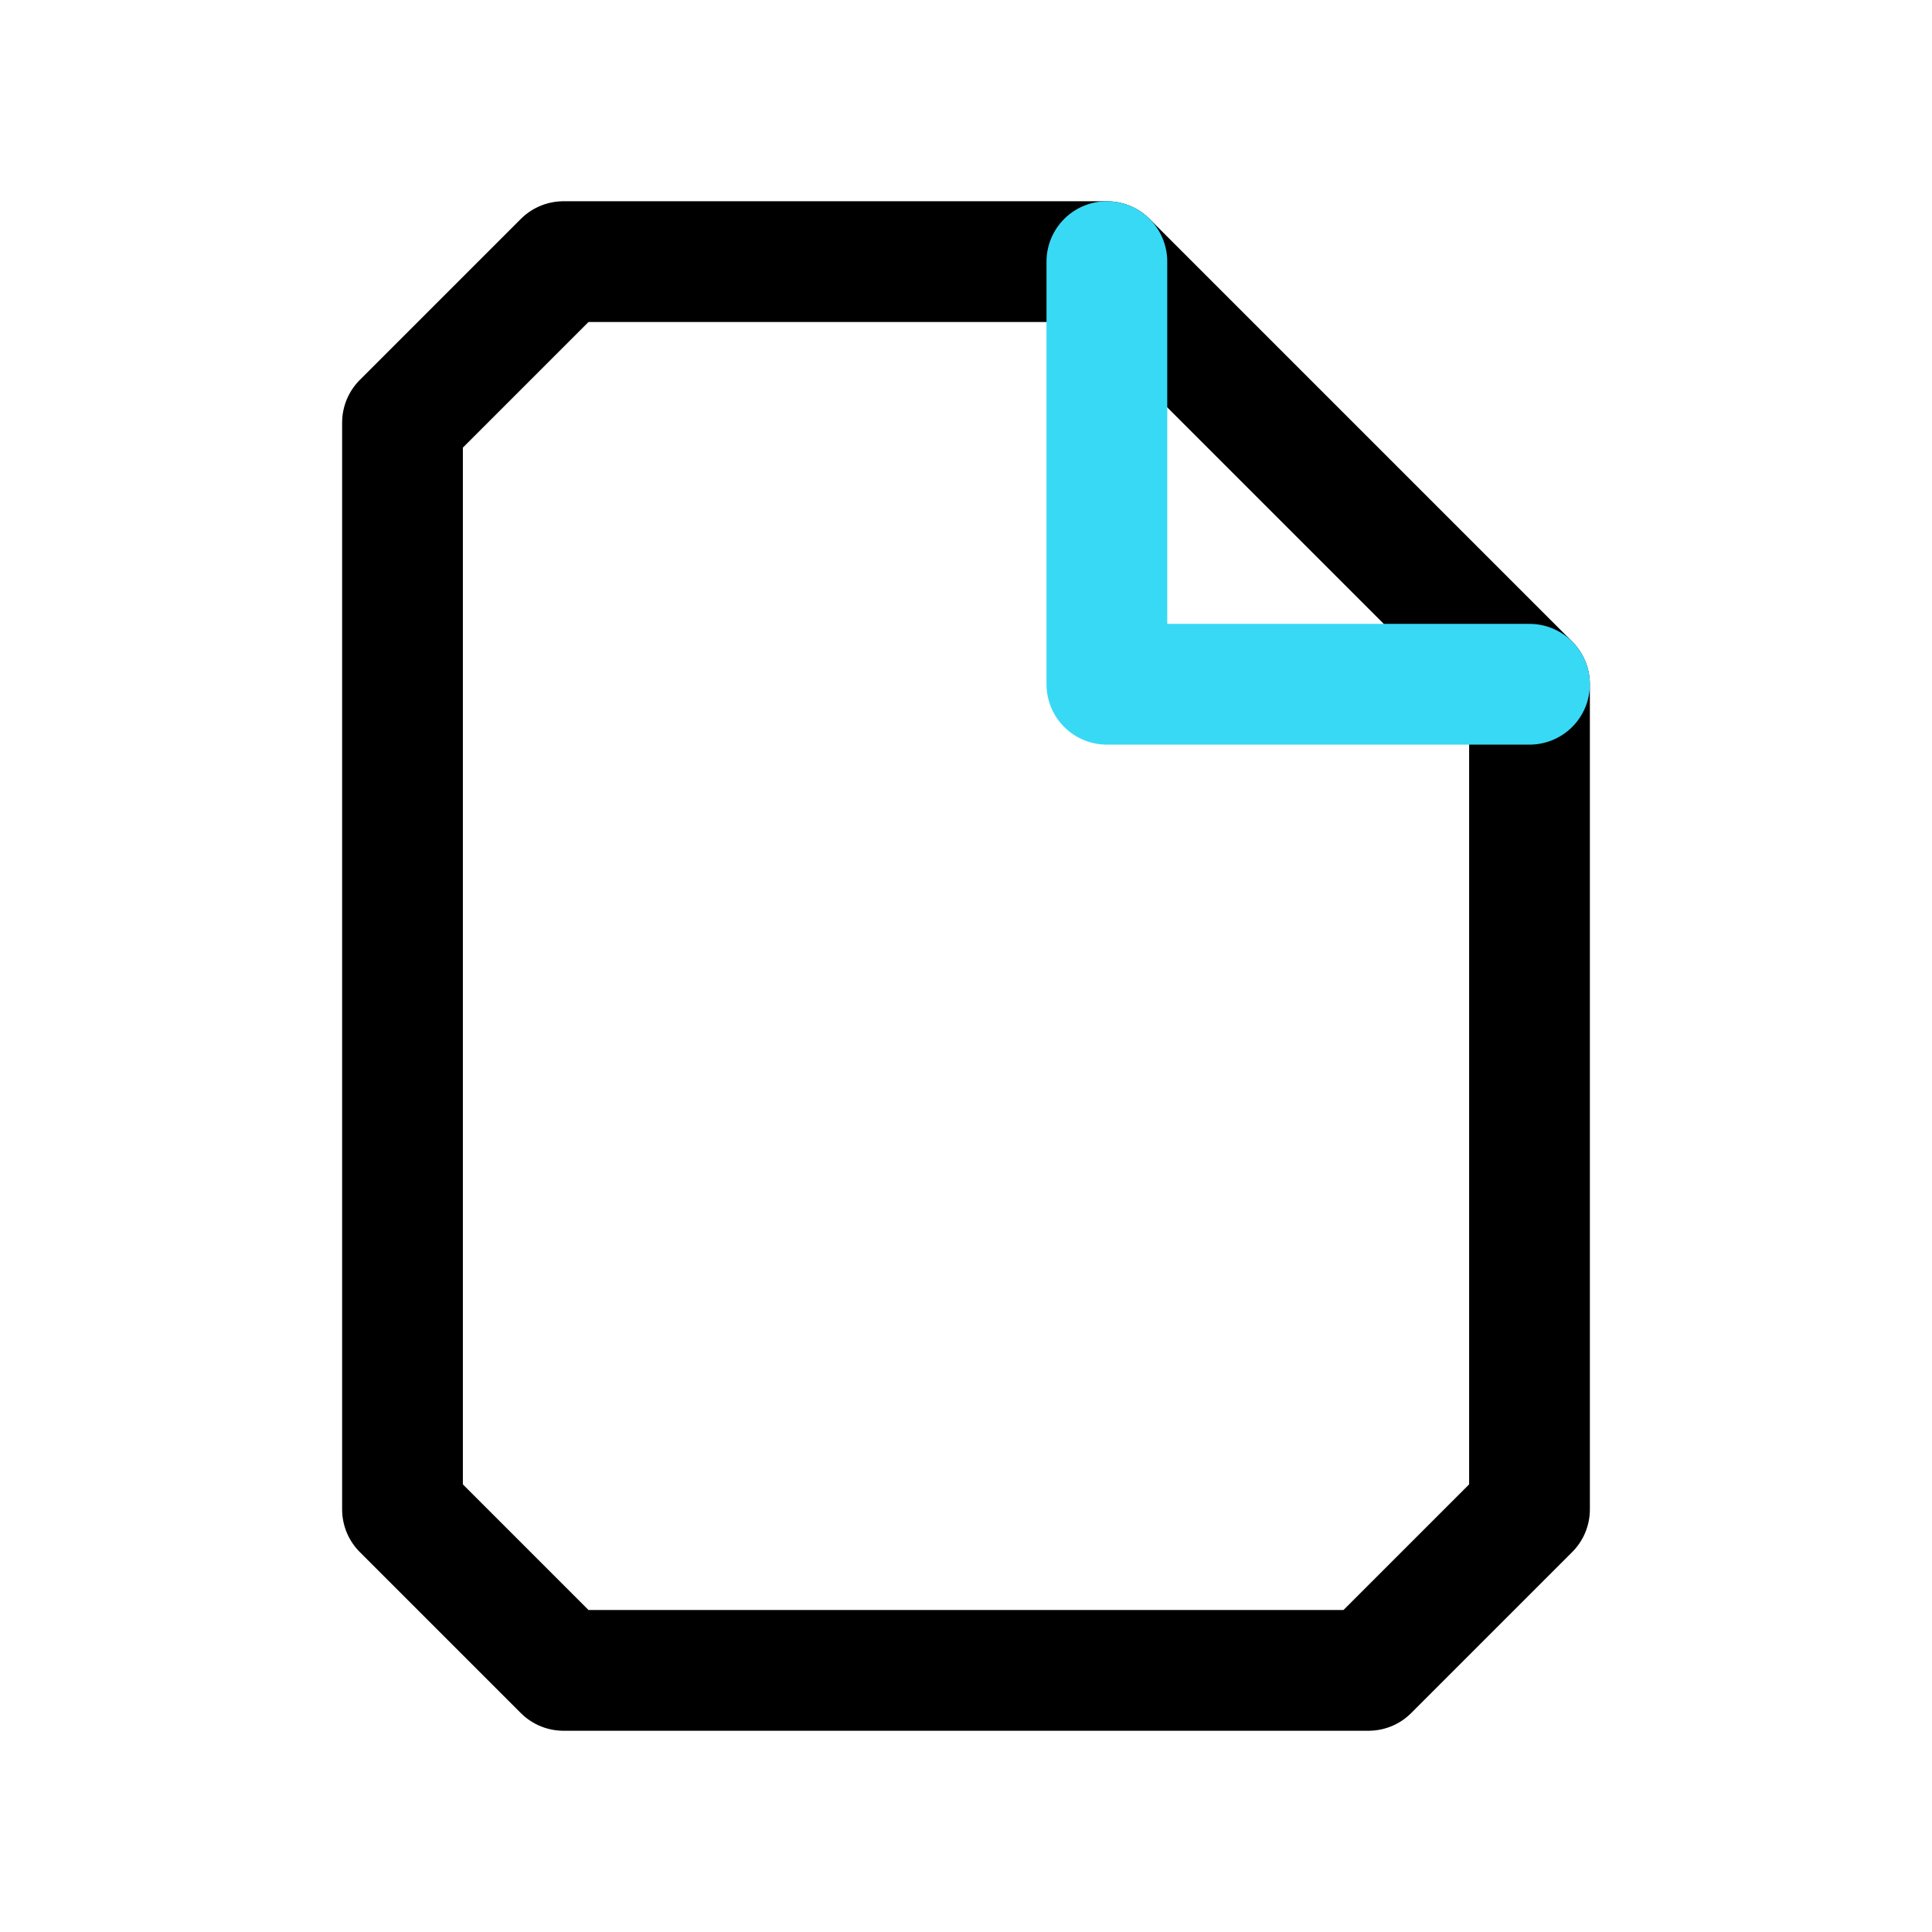
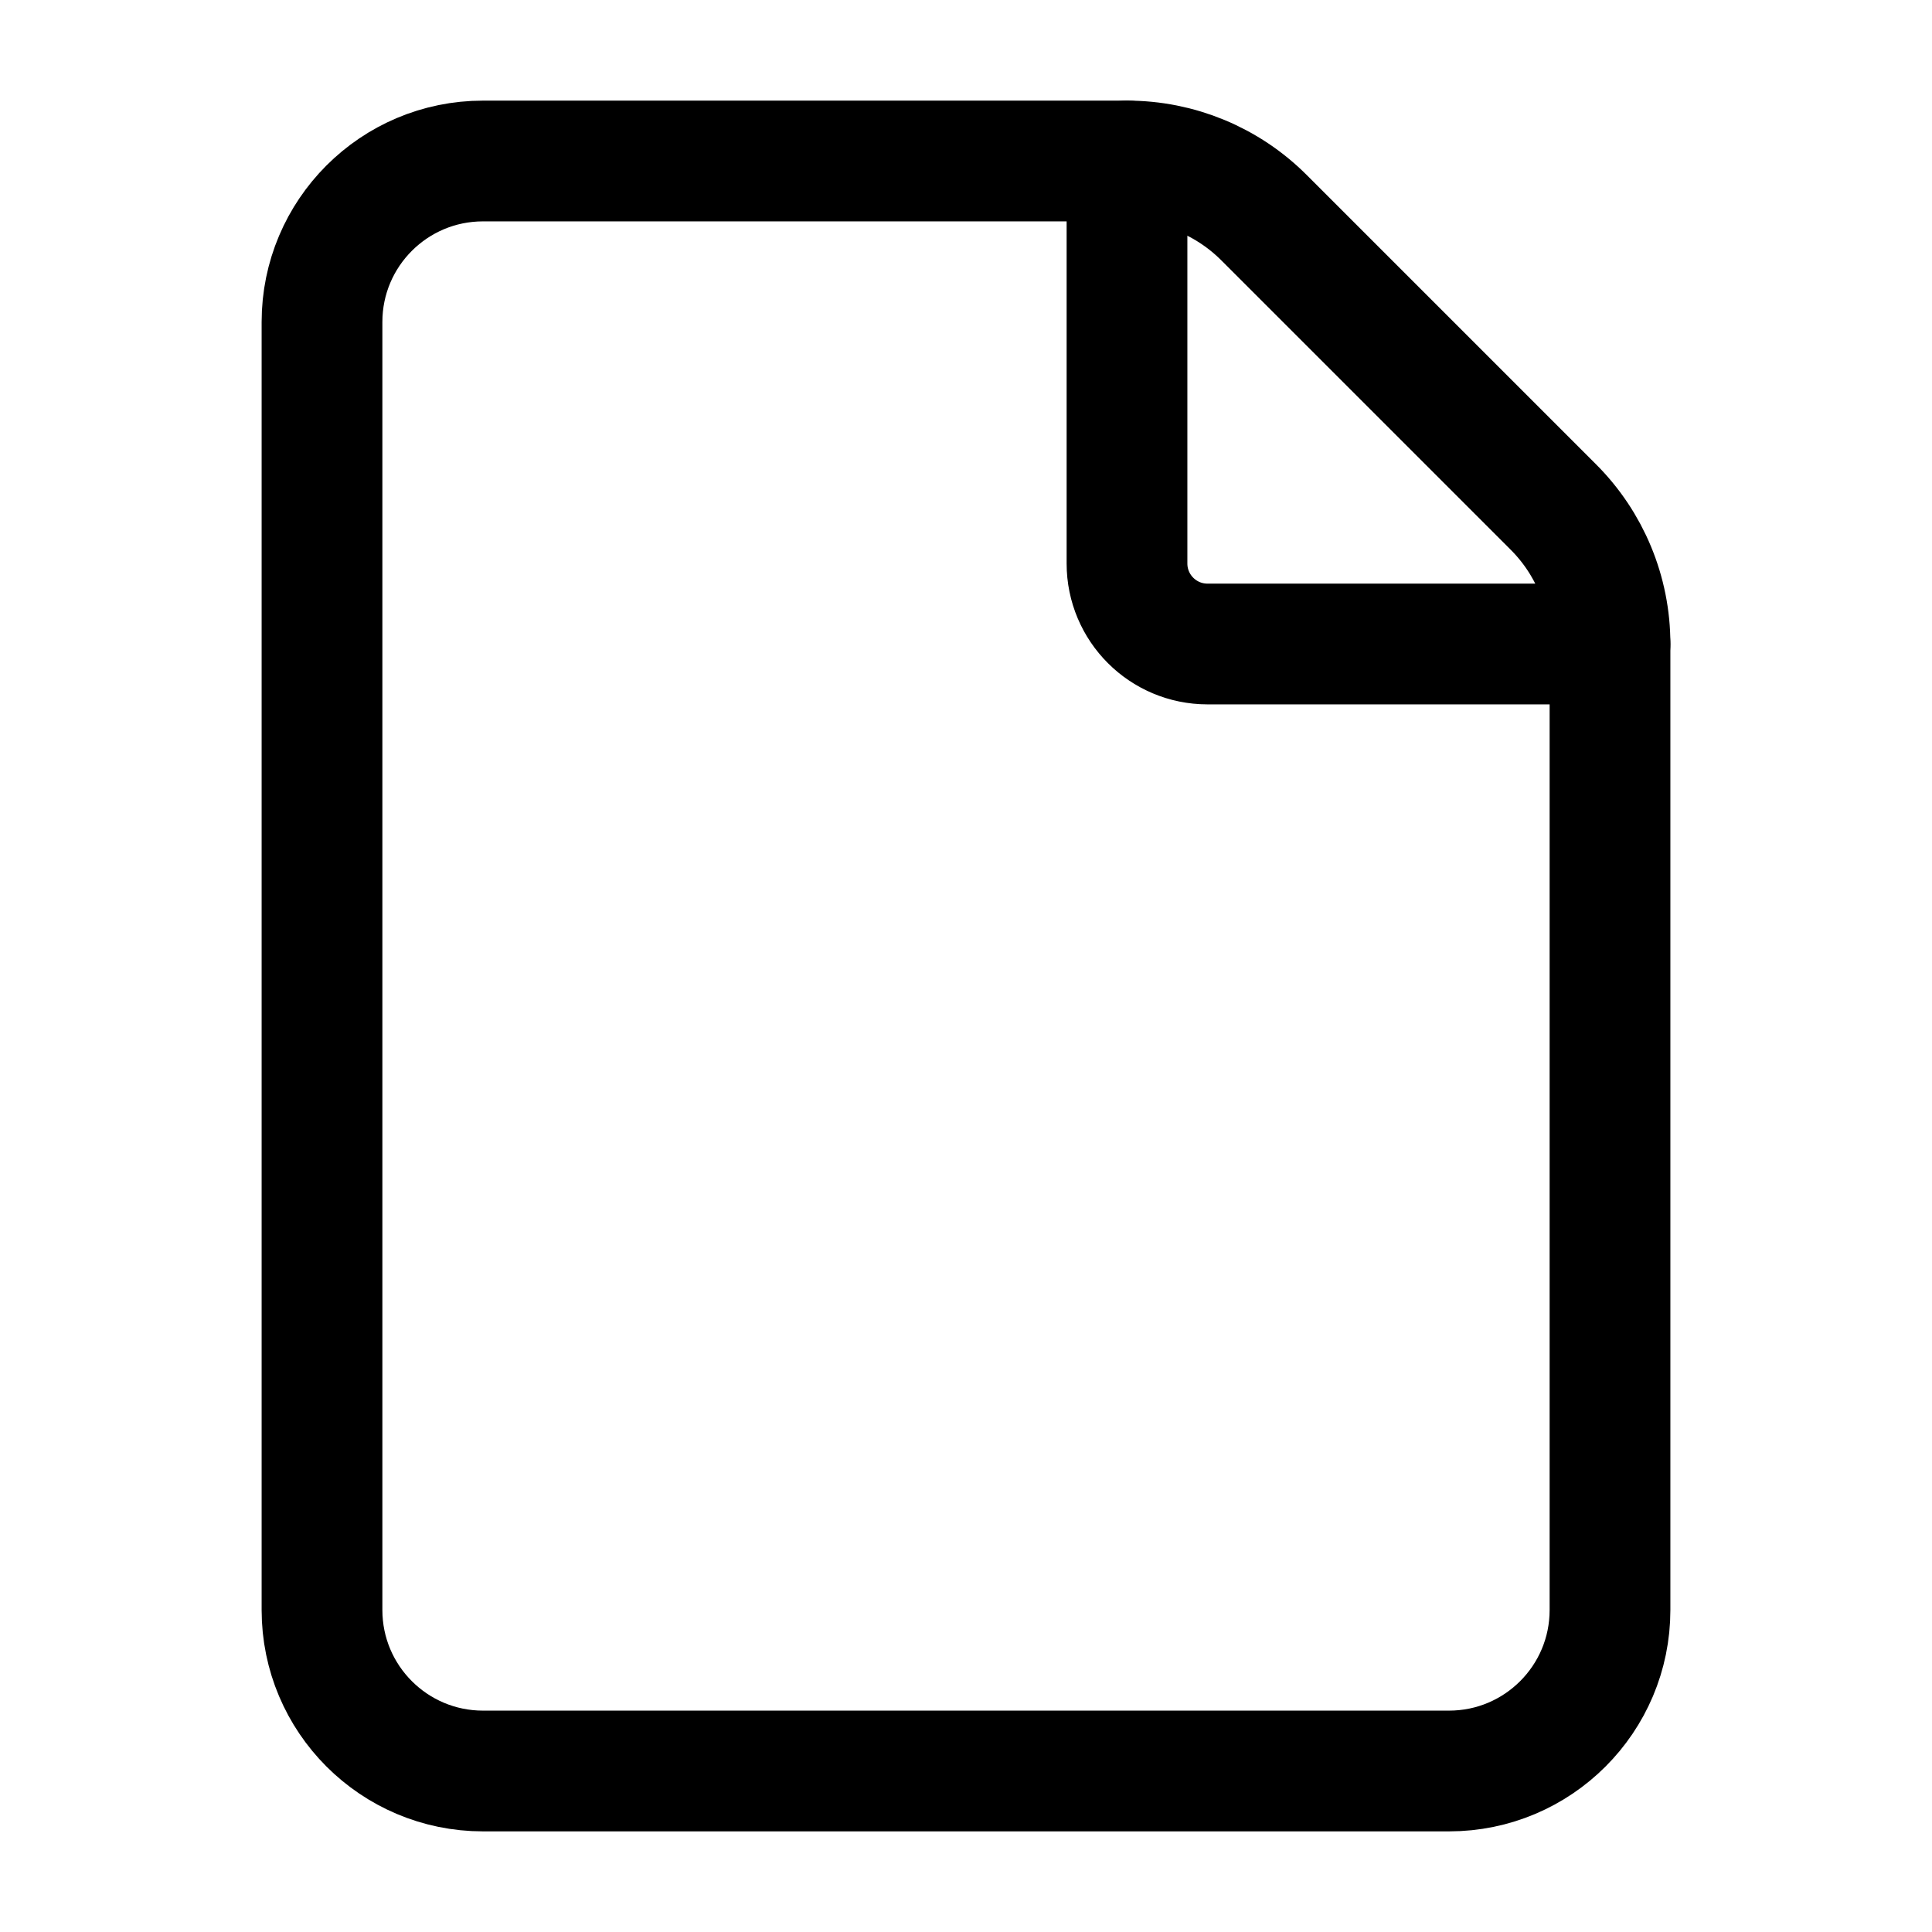
<svg xmlns="http://www.w3.org/2000/svg" width="24" height="24" viewBox="0 0 24 24" fill="none" stroke="currentColor" stroke-width="1.5" stroke-linecap="round" stroke-linejoin="round">
  <style>.accent{stroke:#38d9f5}.accent-fill{fill:#38d9f5}</style>
-   <path d="M7 3.25 H13.75 L19 8.5 V18.75 L17 20.75 H7 L5 18.75 V5.25 Z" />
-   <path class="accent" d="M13.75 3.25 V8.5 H19" />
+   <path d="M6 22a2 2 0 0 1-2-2V4a2 2 0 0 1 2-2h8a2.4 2.4 0 0 1 1.704.706l3.588 3.588A2.4 2.4 0 0 1 20 8v12a2 2 0 0 1-2 2z" />
+   <path d="M14 2v5a1 1 0 0 0 1 1h5" />
</svg>
